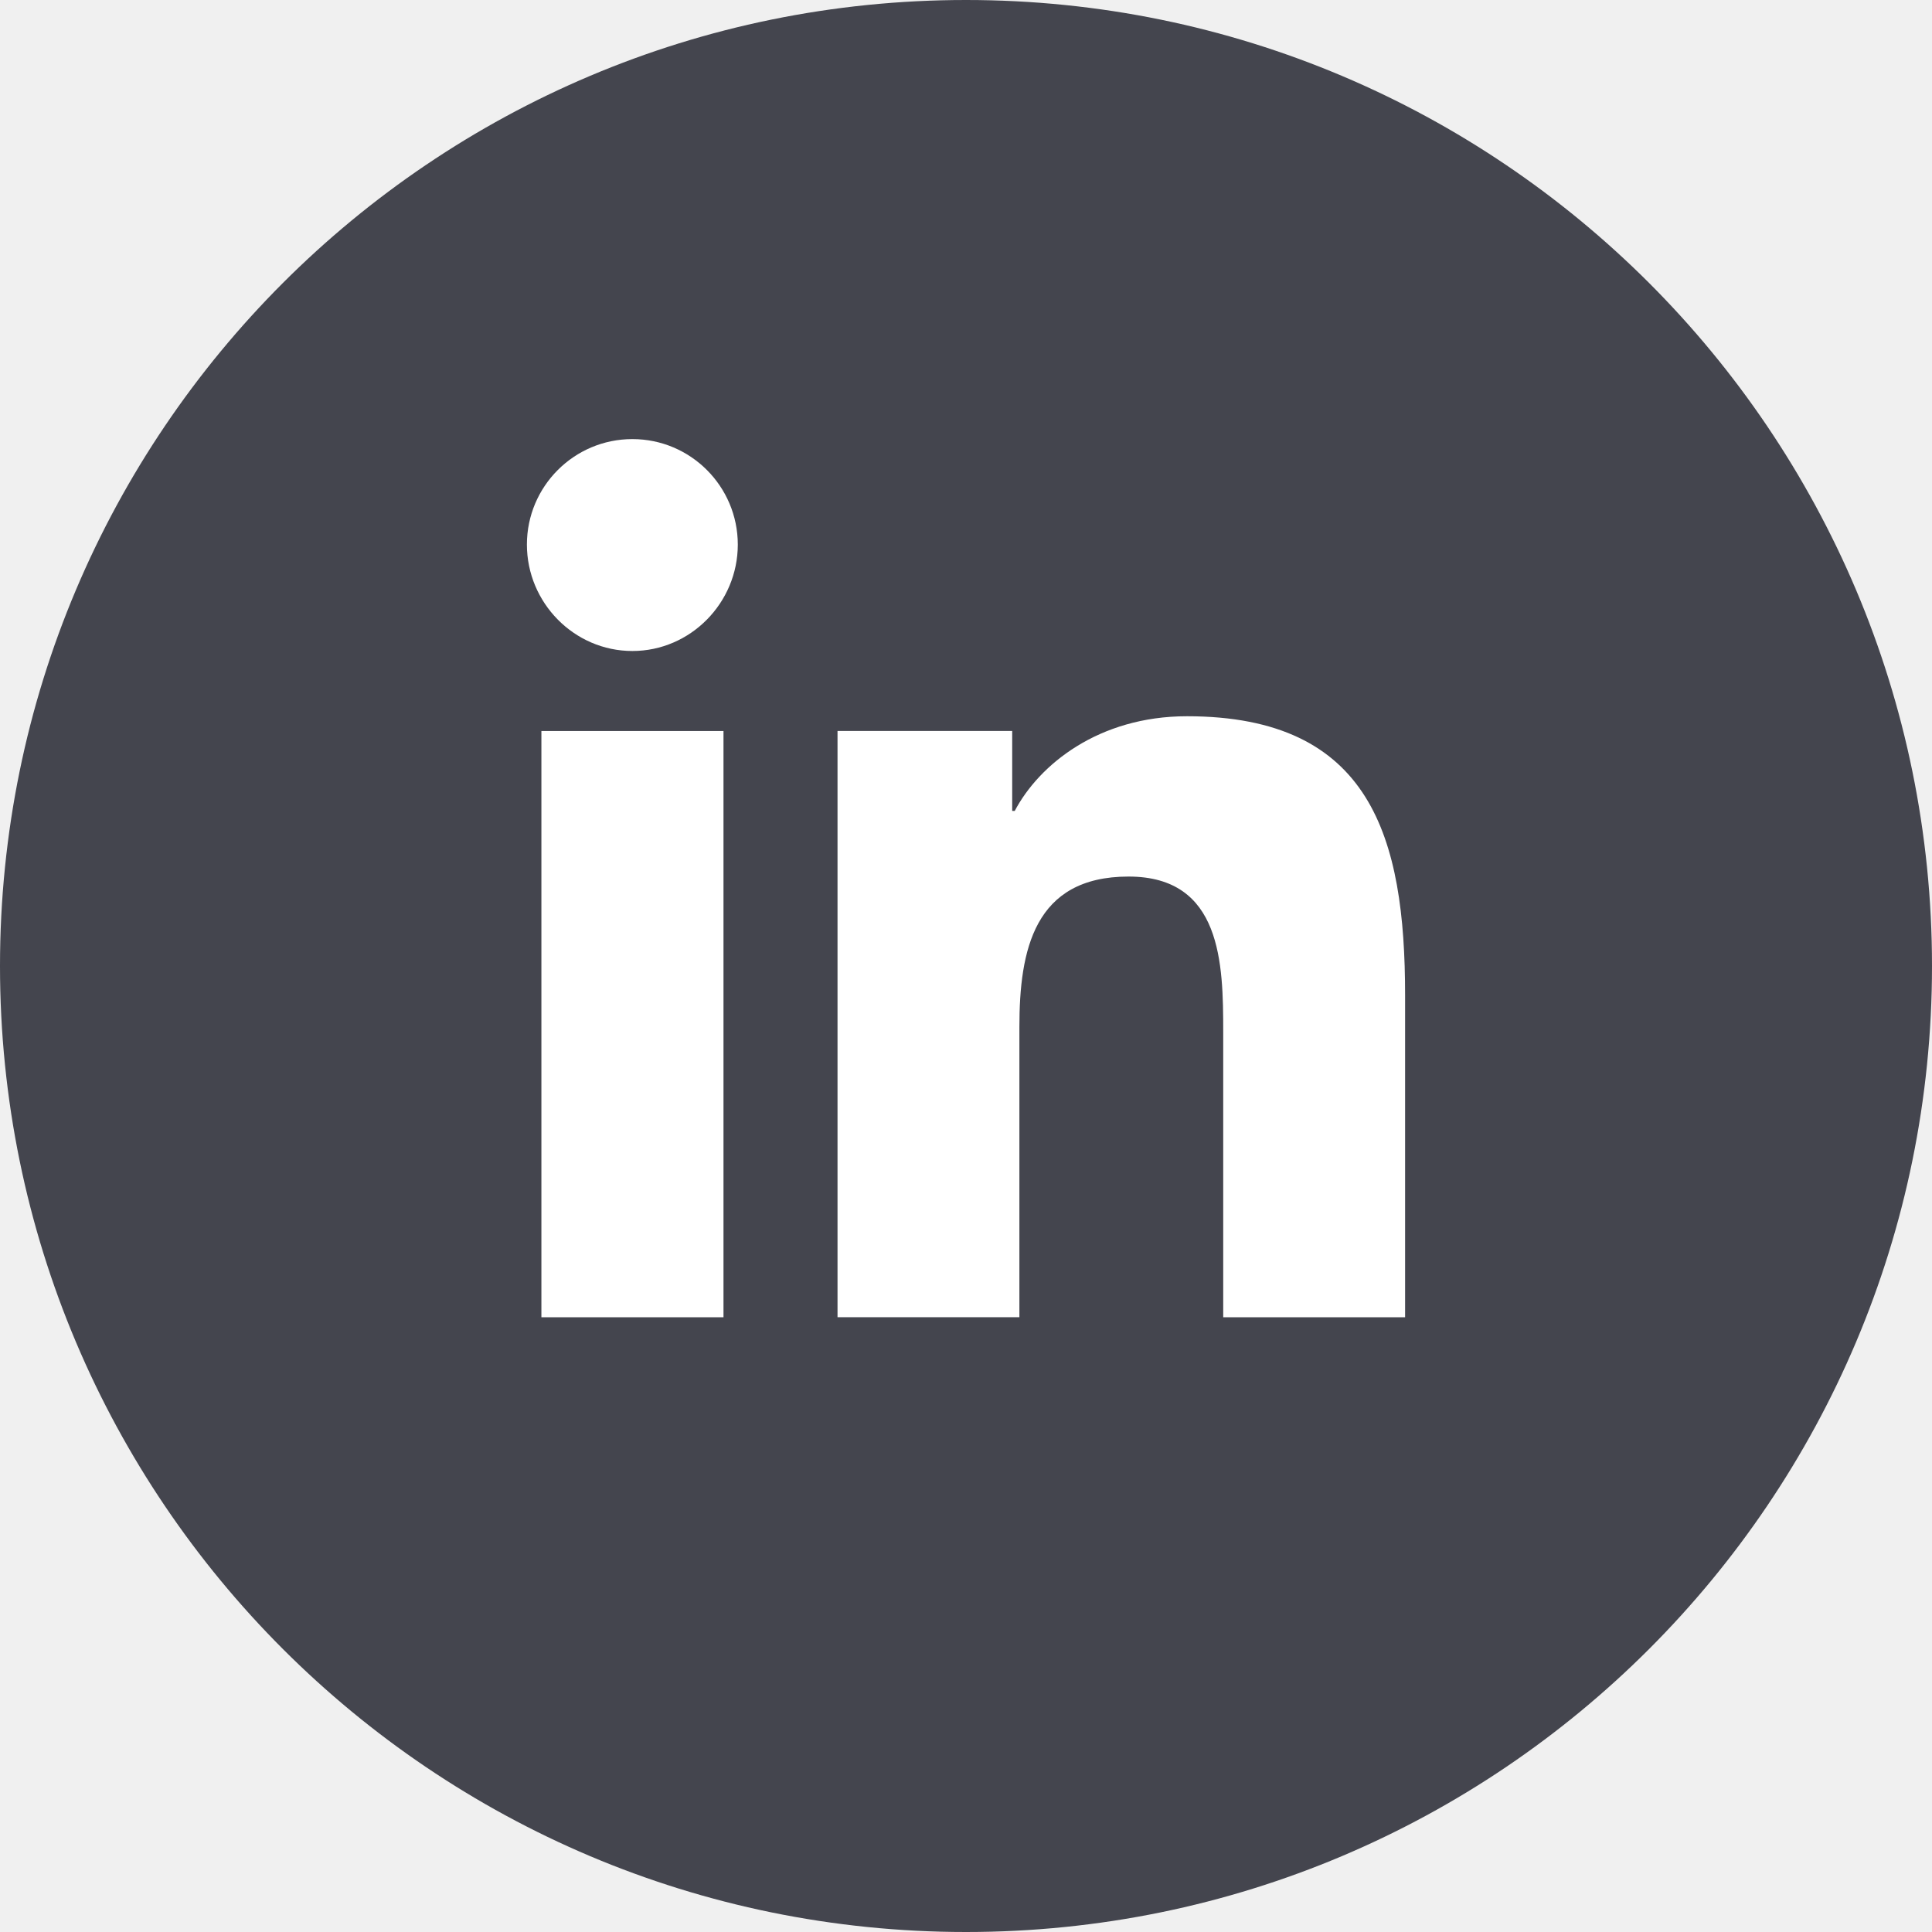
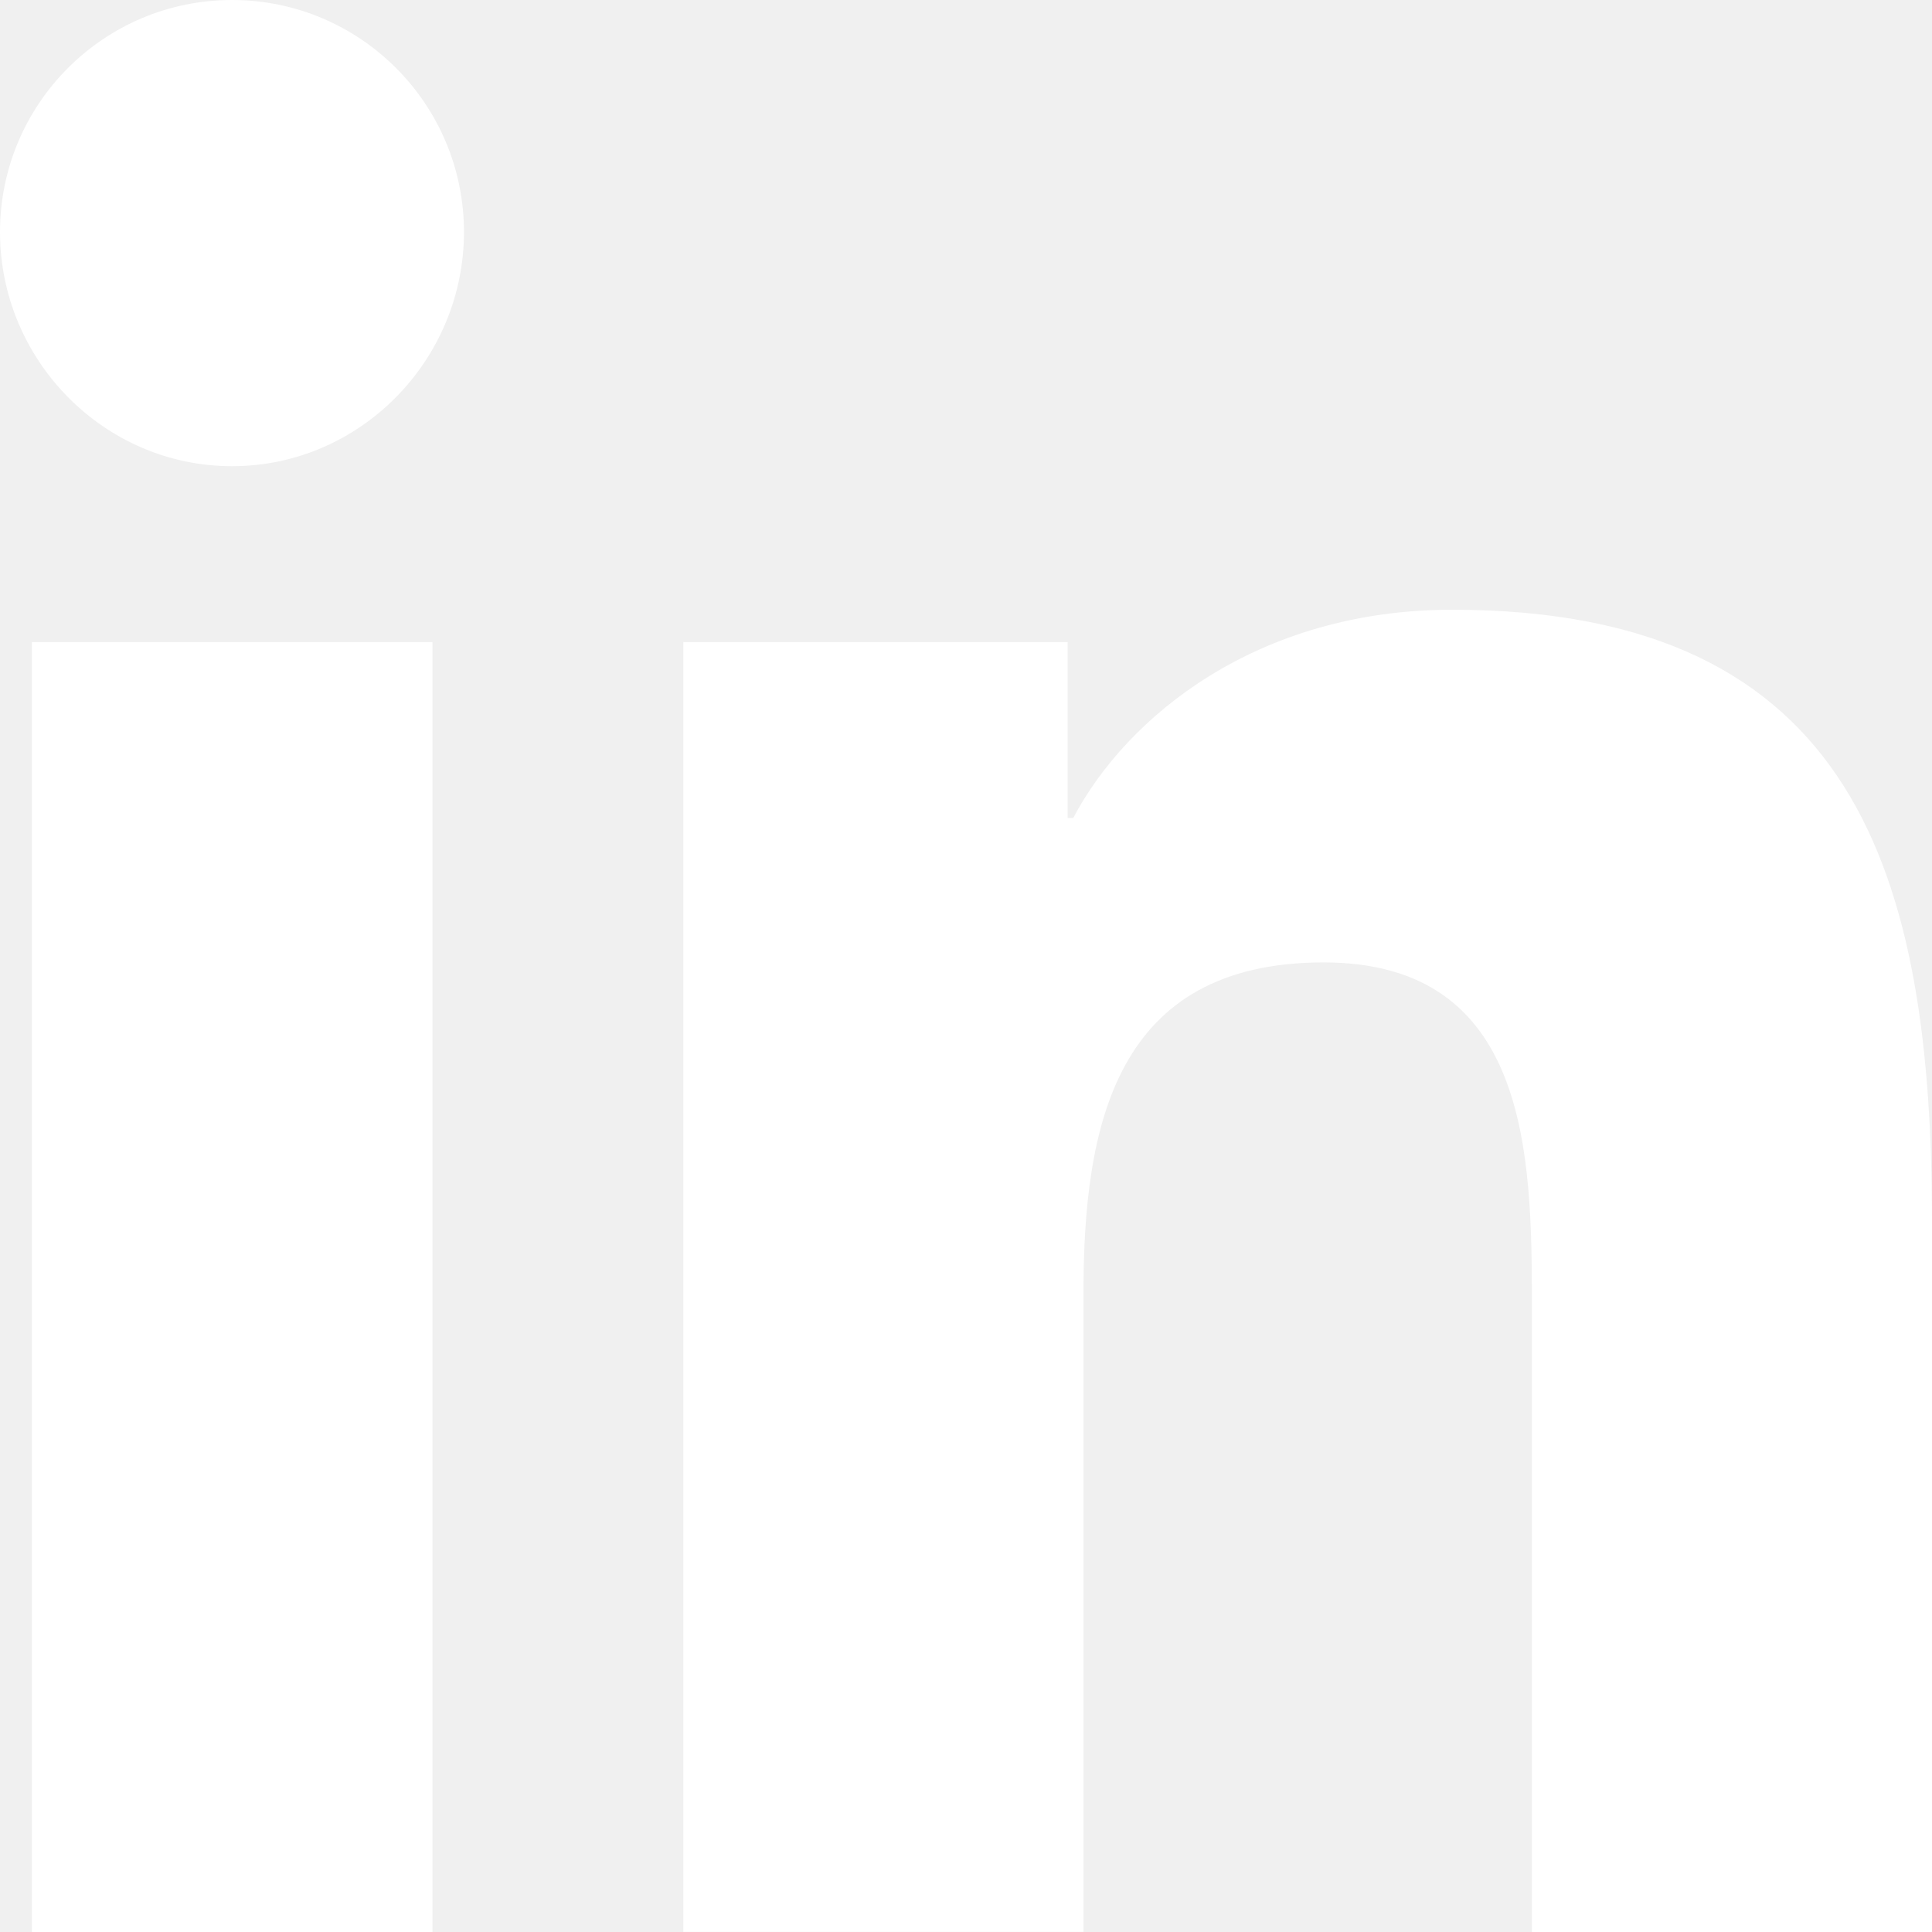
- <svg xmlns="http://www.w3.org/2000/svg" width="44" height="44" viewBox="0 0 44 44" fill="none">
-   <circle cx="22" cy="22" r="22" fill="#44454E" />
+ <svg xmlns="http://www.w3.org/2000/svg" width="20" height="20" viewBox="0 0 20 20" fill="none">
  <g clip-path="url(#clip0)">
-     <path d="M31.995 30V29.999H32V22.664C32 19.076 31.228 16.312 27.033 16.312C25.016 16.312 23.663 17.418 23.11 18.468H23.052V16.647H19.074V29.999H23.216V23.388C23.216 21.647 23.546 19.963 25.702 19.963C27.826 19.963 27.858 21.95 27.858 23.499V30H31.995Z" fill="white" />
-     <path d="M12.33 16.648H16.477V30H12.33V16.648Z" fill="white" />
-     <path d="M14.402 10C13.076 10 12 11.076 12 12.402C12 13.727 13.076 14.826 14.402 14.826C15.727 14.826 16.803 13.727 16.803 12.402C16.802 11.076 15.727 10 14.402 10V10Z" fill="white" />
+     <path d="M19.995 20V19.999H20V12.664C20 9.076 19.228 6.312 15.033 6.312C13.016 6.312 11.663 7.418 11.11 8.468H11.052V6.647H7.074V19.999H11.216V13.388C11.216 11.647 11.546 9.963 13.702 9.963C15.826 9.963 15.858 11.95 15.858 13.499V20H19.995Z" fill="white" />
+     <path d="M0.33 6.647H4.477V20H0.33V6.647Z" fill="white" />
+     <path d="M2.402 0C1.076 0 0 1.076 0 2.402C0 3.728 1.076 4.826 2.402 4.826C3.728 4.826 4.803 3.728 4.803 2.402C4.803 1.076 3.727 0 2.402 0V0Z" fill="white" />
  </g>
  <defs>
    <clipPath id="clip0">
-       <rect x="12" y="10" width="20" height="20" fill="white" />
+       <rect width="20" height="20" fill="white" />
    </clipPath>
  </defs>
</svg>
